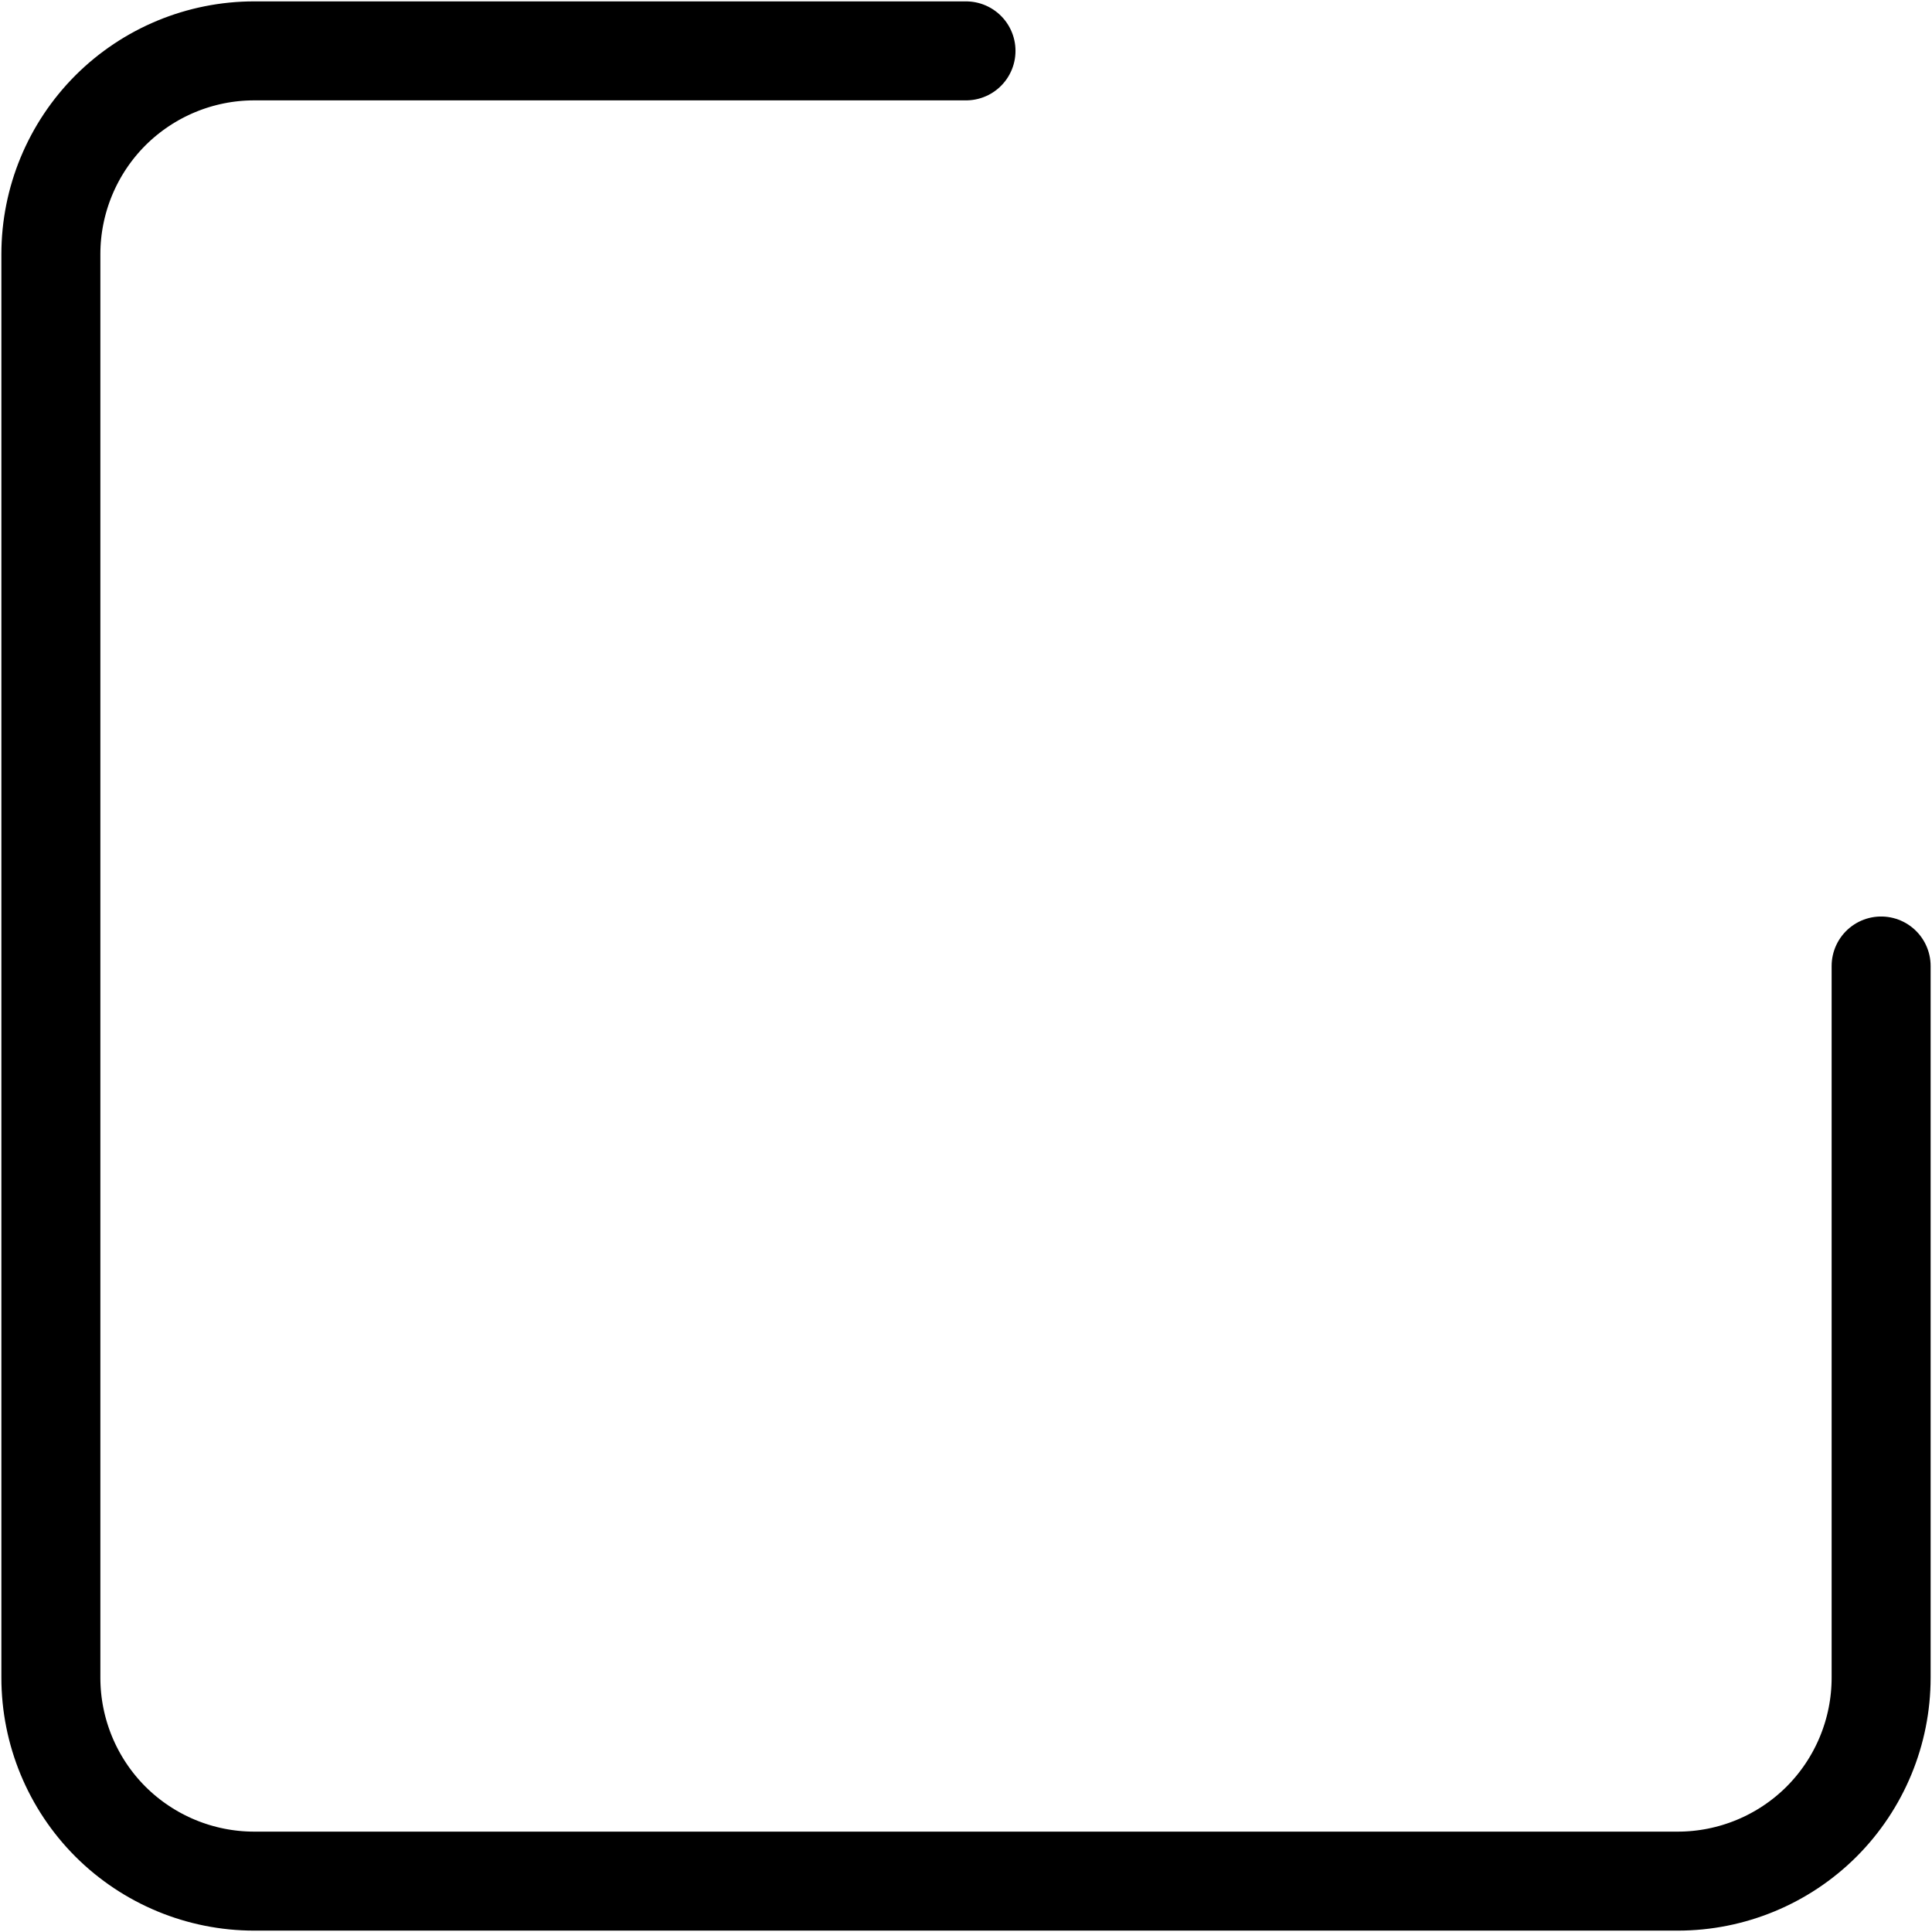
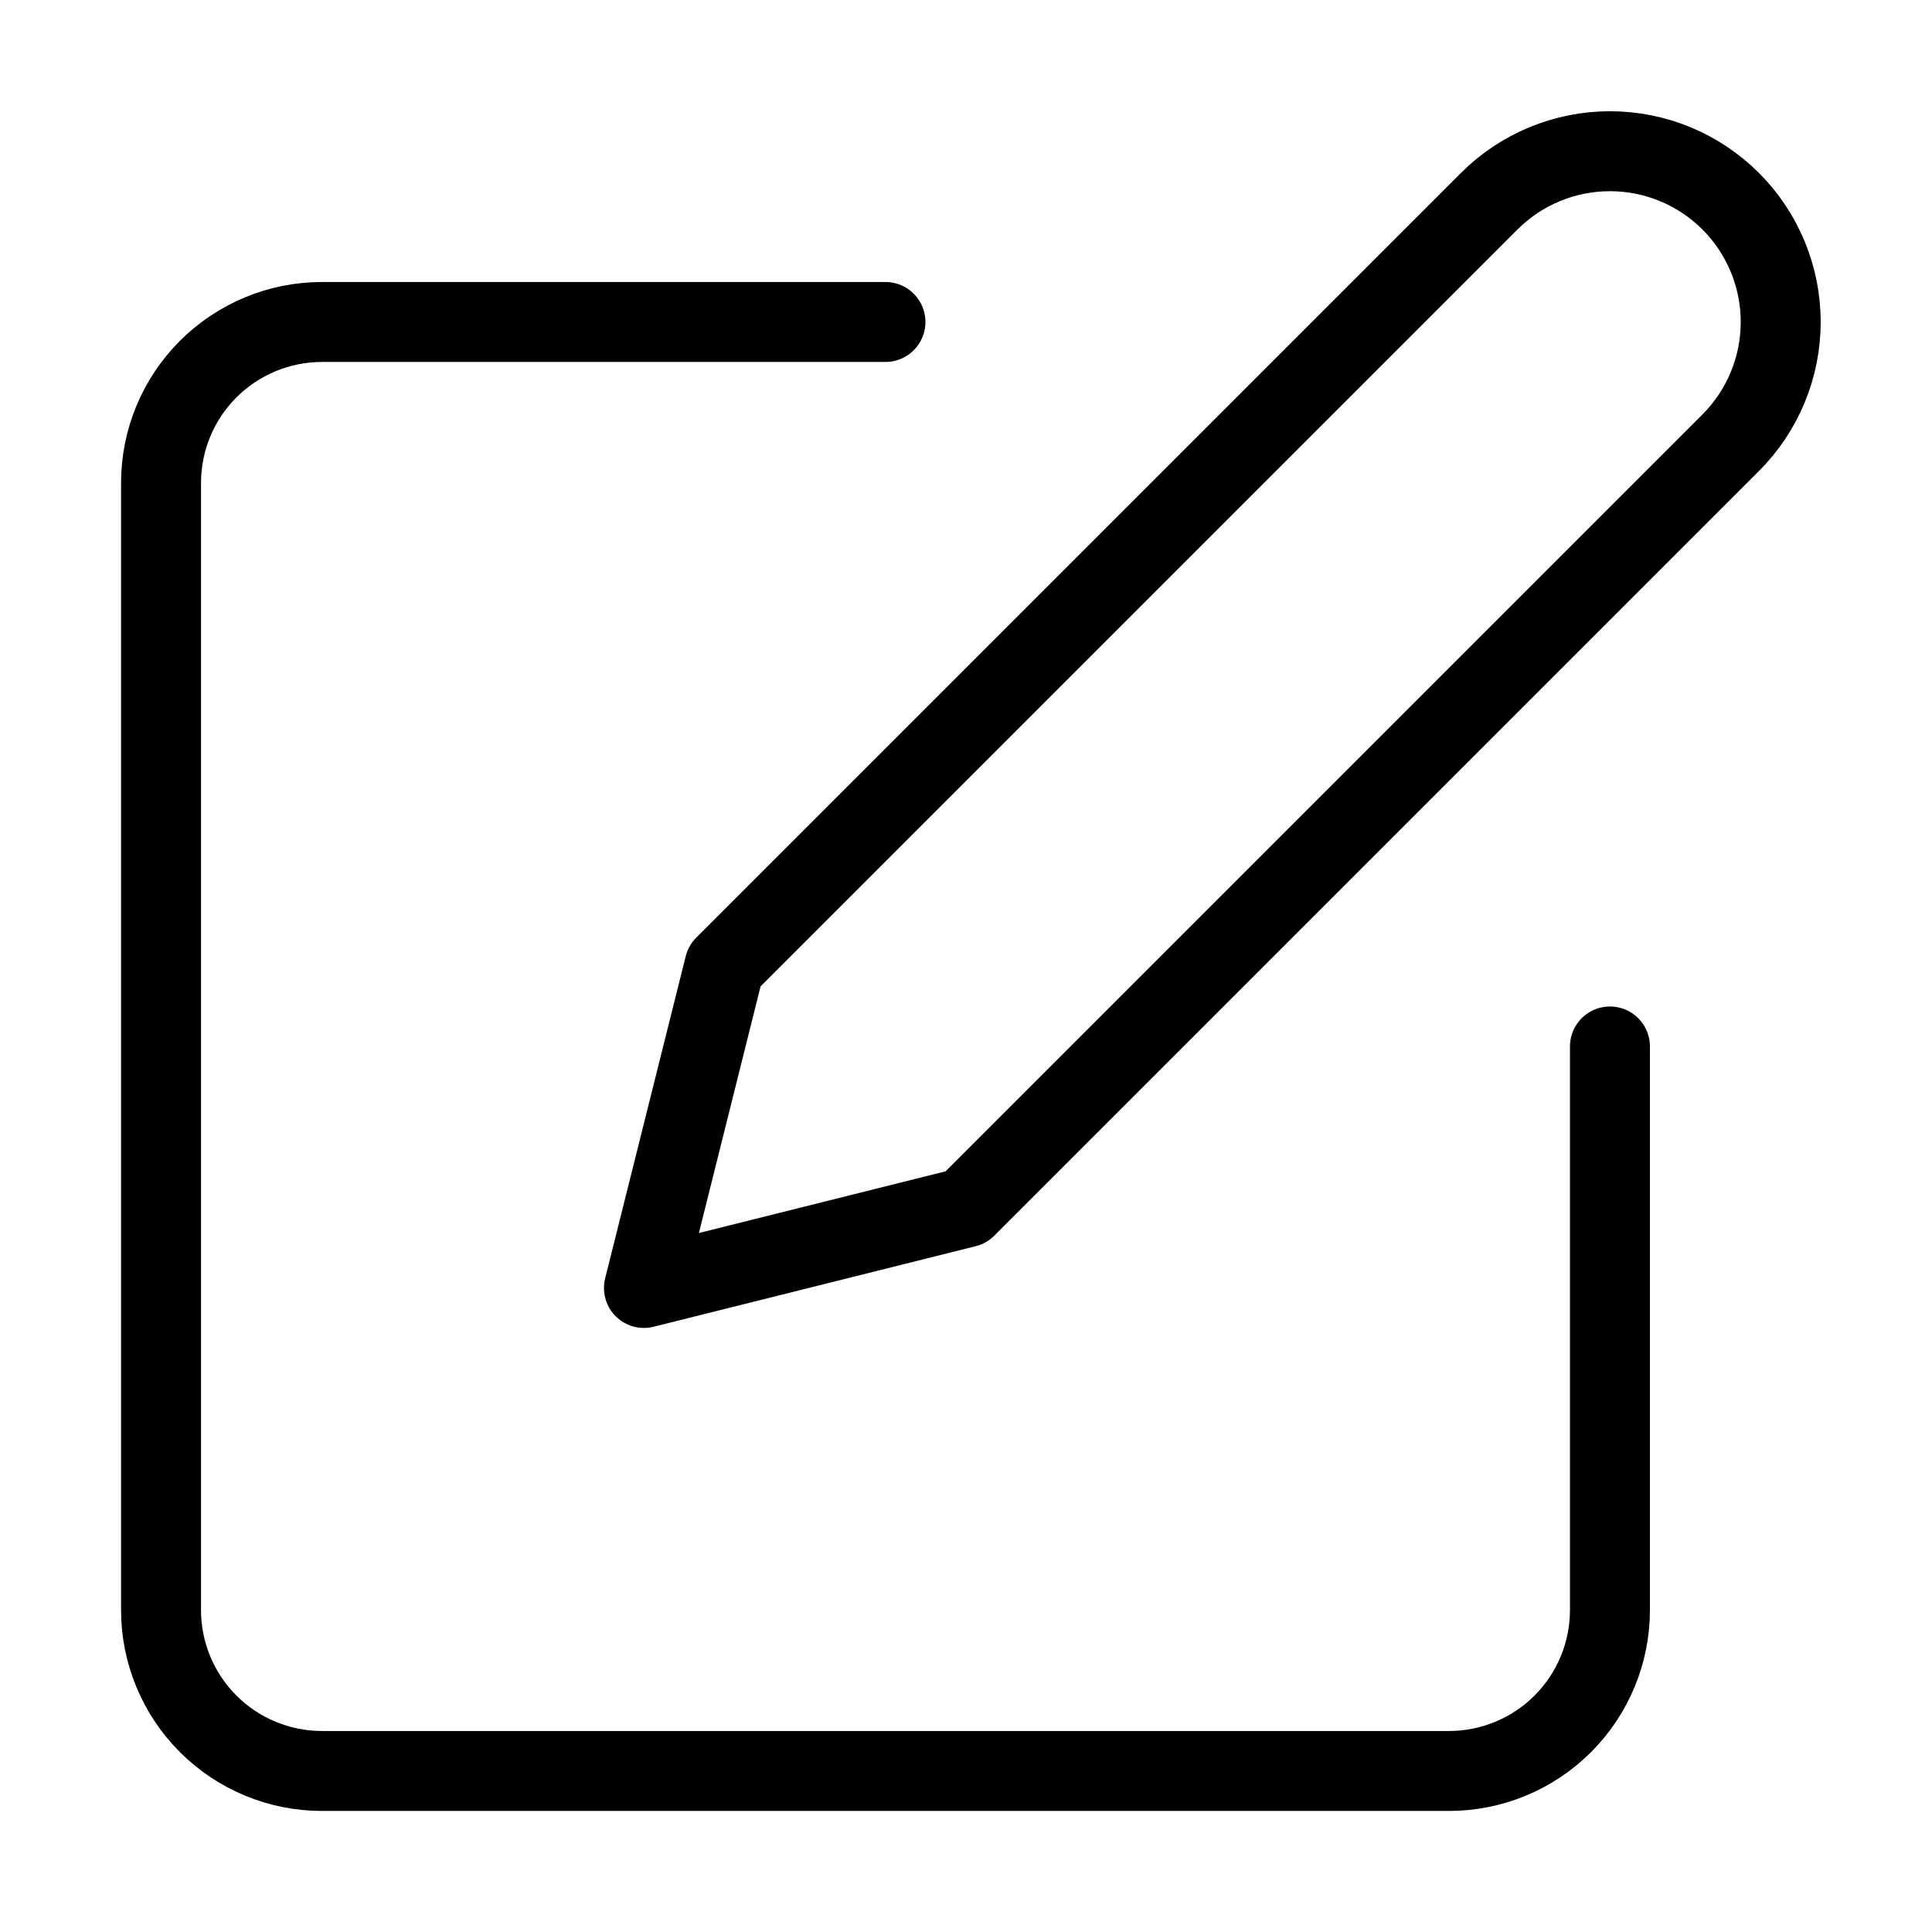
- <svg xmlns="http://www.w3.org/2000/svg" width="21" height="21" viewBox="0 0 21 21" fill="none">
-   <path d="M10.5 0.553H2.763C2.177 0.553 1.615 0.786 1.2 1.2C0.786 1.615 0.553 2.177 0.553 2.763V18.236C0.553 18.823 0.786 19.385 1.2 19.8C1.615 20.214 2.177 20.447 2.763 20.447H18.236C18.823 20.447 19.385 20.214 19.8 19.8C20.214 19.385 20.447 18.823 20.447 18.236V10.5" stroke="black" stroke-width="1.076" stroke-linecap="round" stroke-linejoin="round" />
+ <svg xmlns="http://www.w3.org/2000/svg" width="26" height="26" viewBox="0 0 26 26" fill="none">
+   <path d="M11.916 4.333H4.333C3.759 4.333 3.207 4.562 2.801 4.968C2.395 5.374 2.167 5.925 2.167 6.5V21.666C2.167 22.241 2.395 22.792 2.801 23.198C3.207 23.605 3.759 23.833 4.333 23.833H19.5C20.074 23.833 20.625 23.605 21.032 23.198C21.438 22.792 21.666 22.241 21.666 21.666V14.083" stroke="black" stroke-width="1.076" stroke-linecap="round" stroke-linejoin="round" />
+   <path d="M20.041 2.708C20.472 2.277 21.057 2.035 21.666 2.035C22.276 2.035 22.86 2.277 23.291 2.708C23.722 3.139 23.964 3.724 23.964 4.333C23.964 4.942 23.722 5.527 23.291 5.958L13 16.249L8.666 17.333L9.75 12.999L20.041 2.708Z" stroke="black" stroke-width="1.076" stroke-linecap="round" stroke-linejoin="round" />
</svg>
